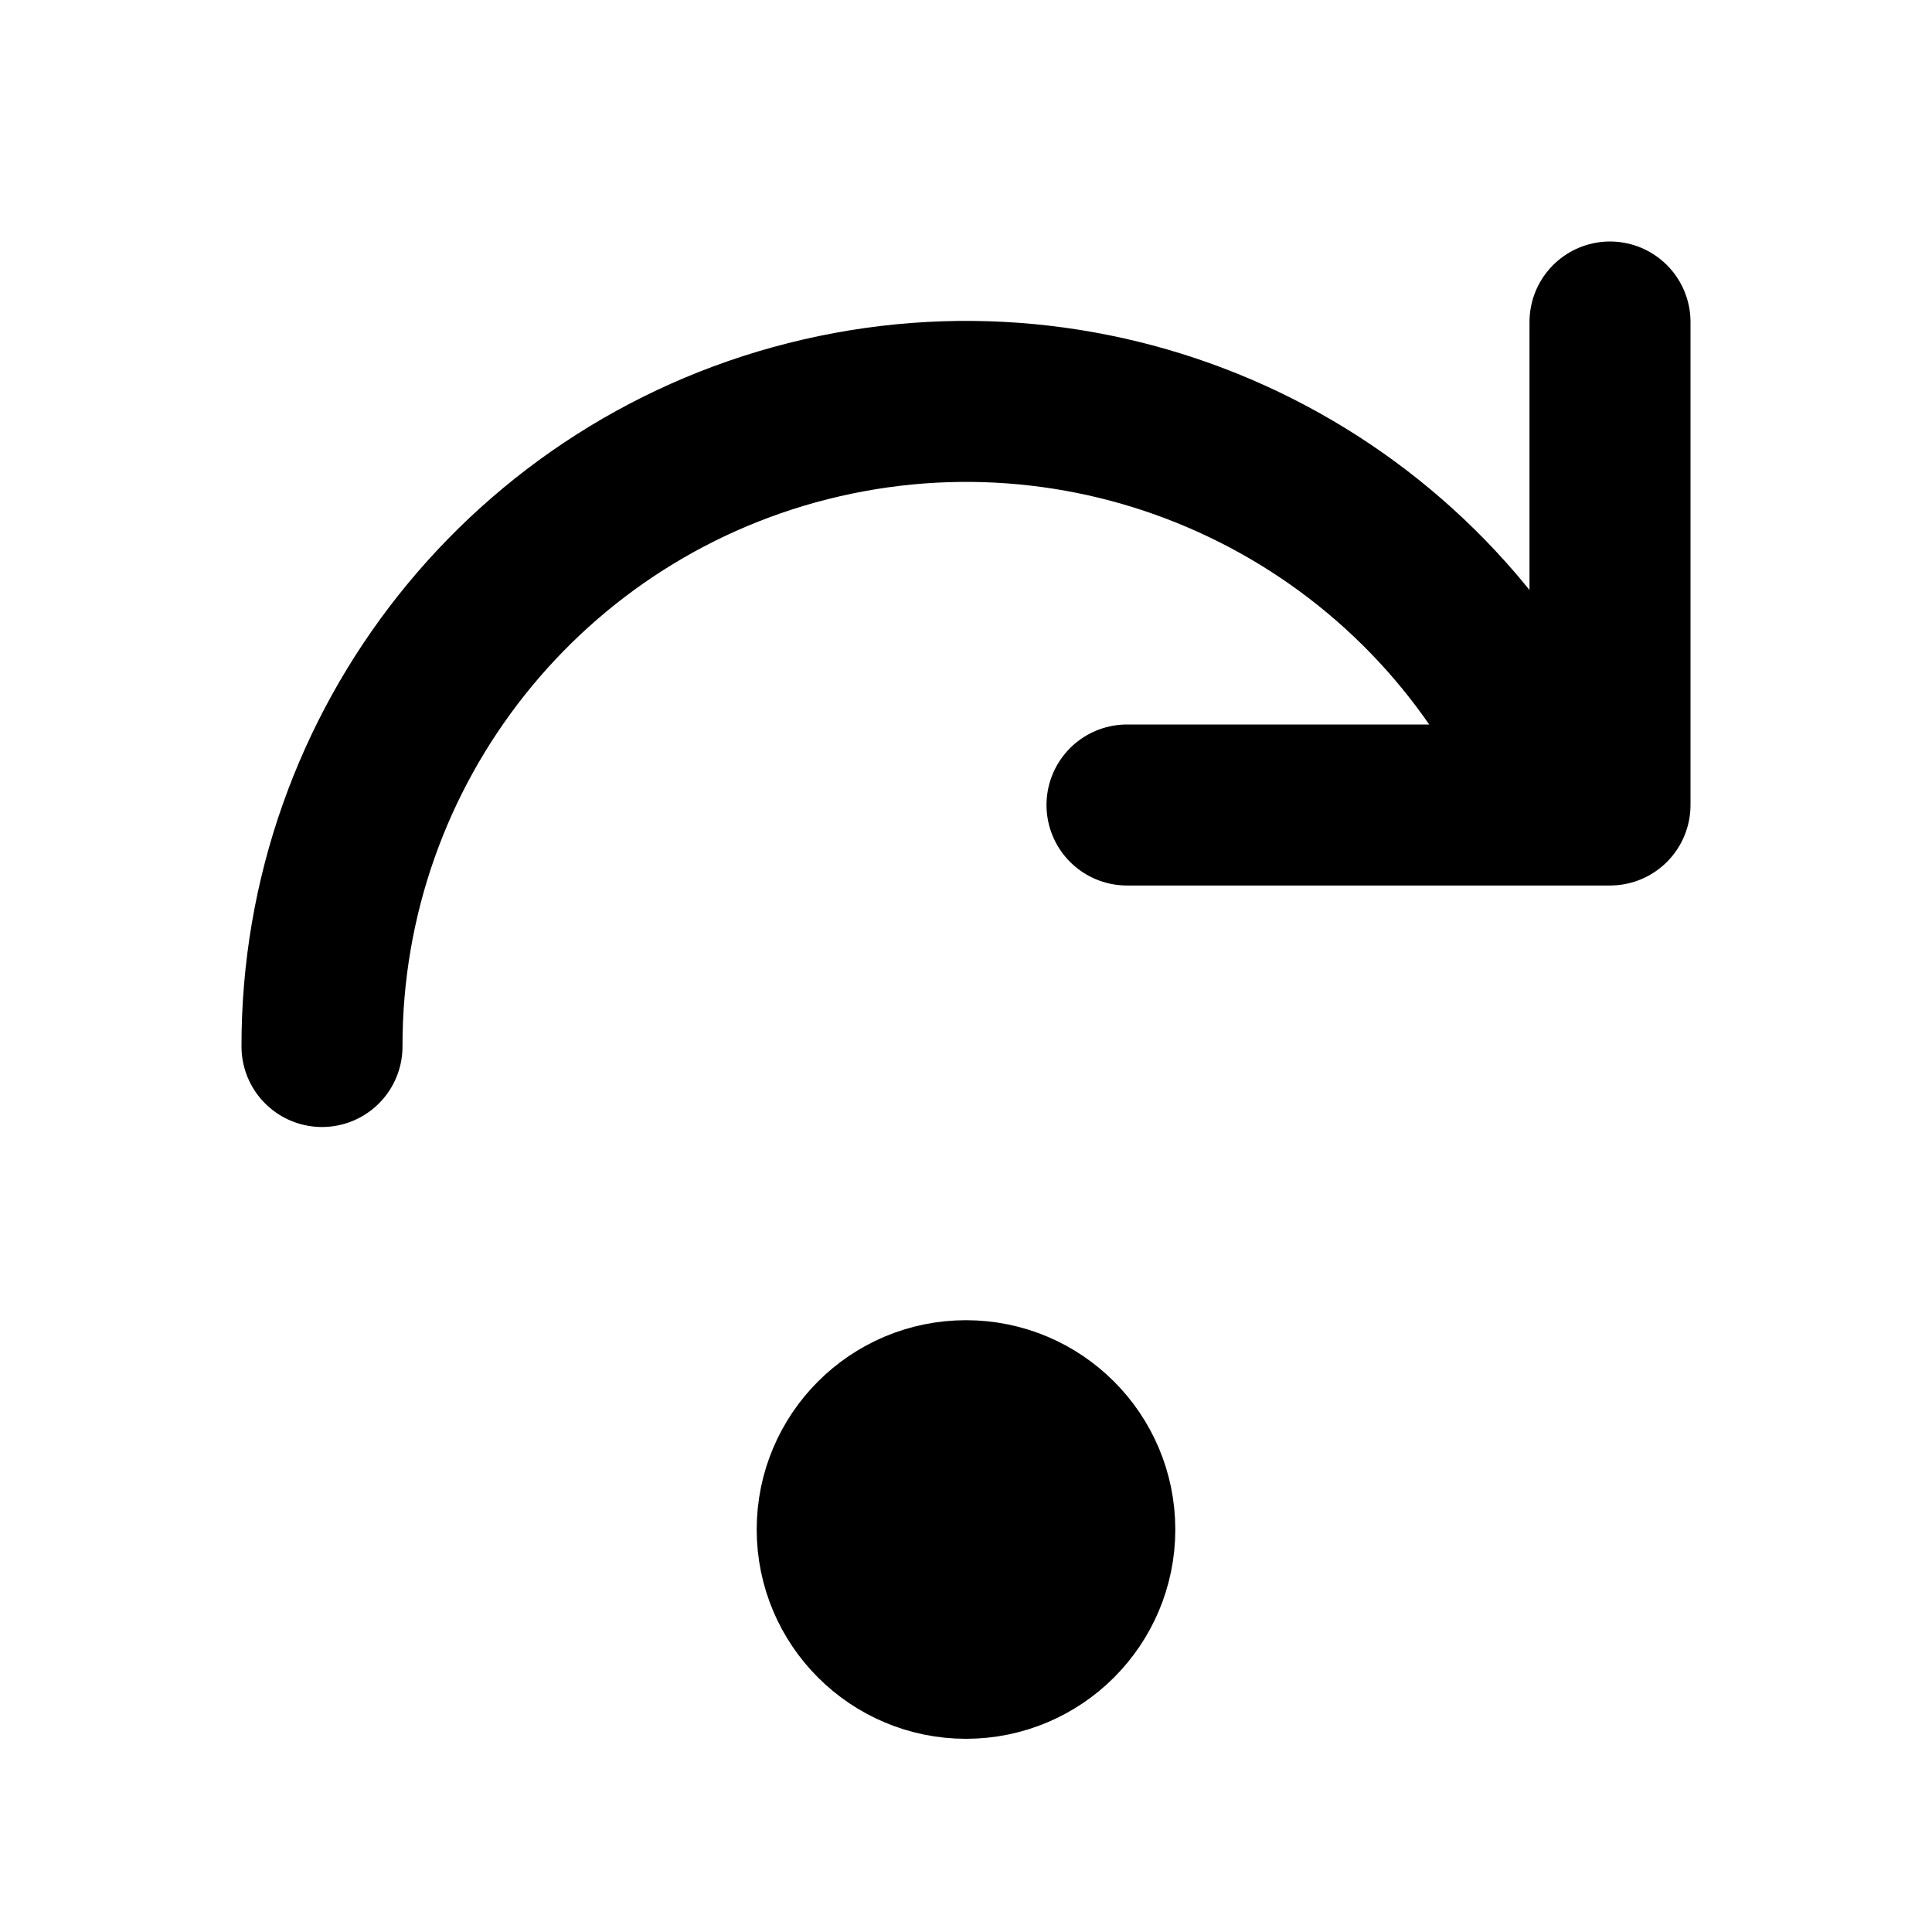
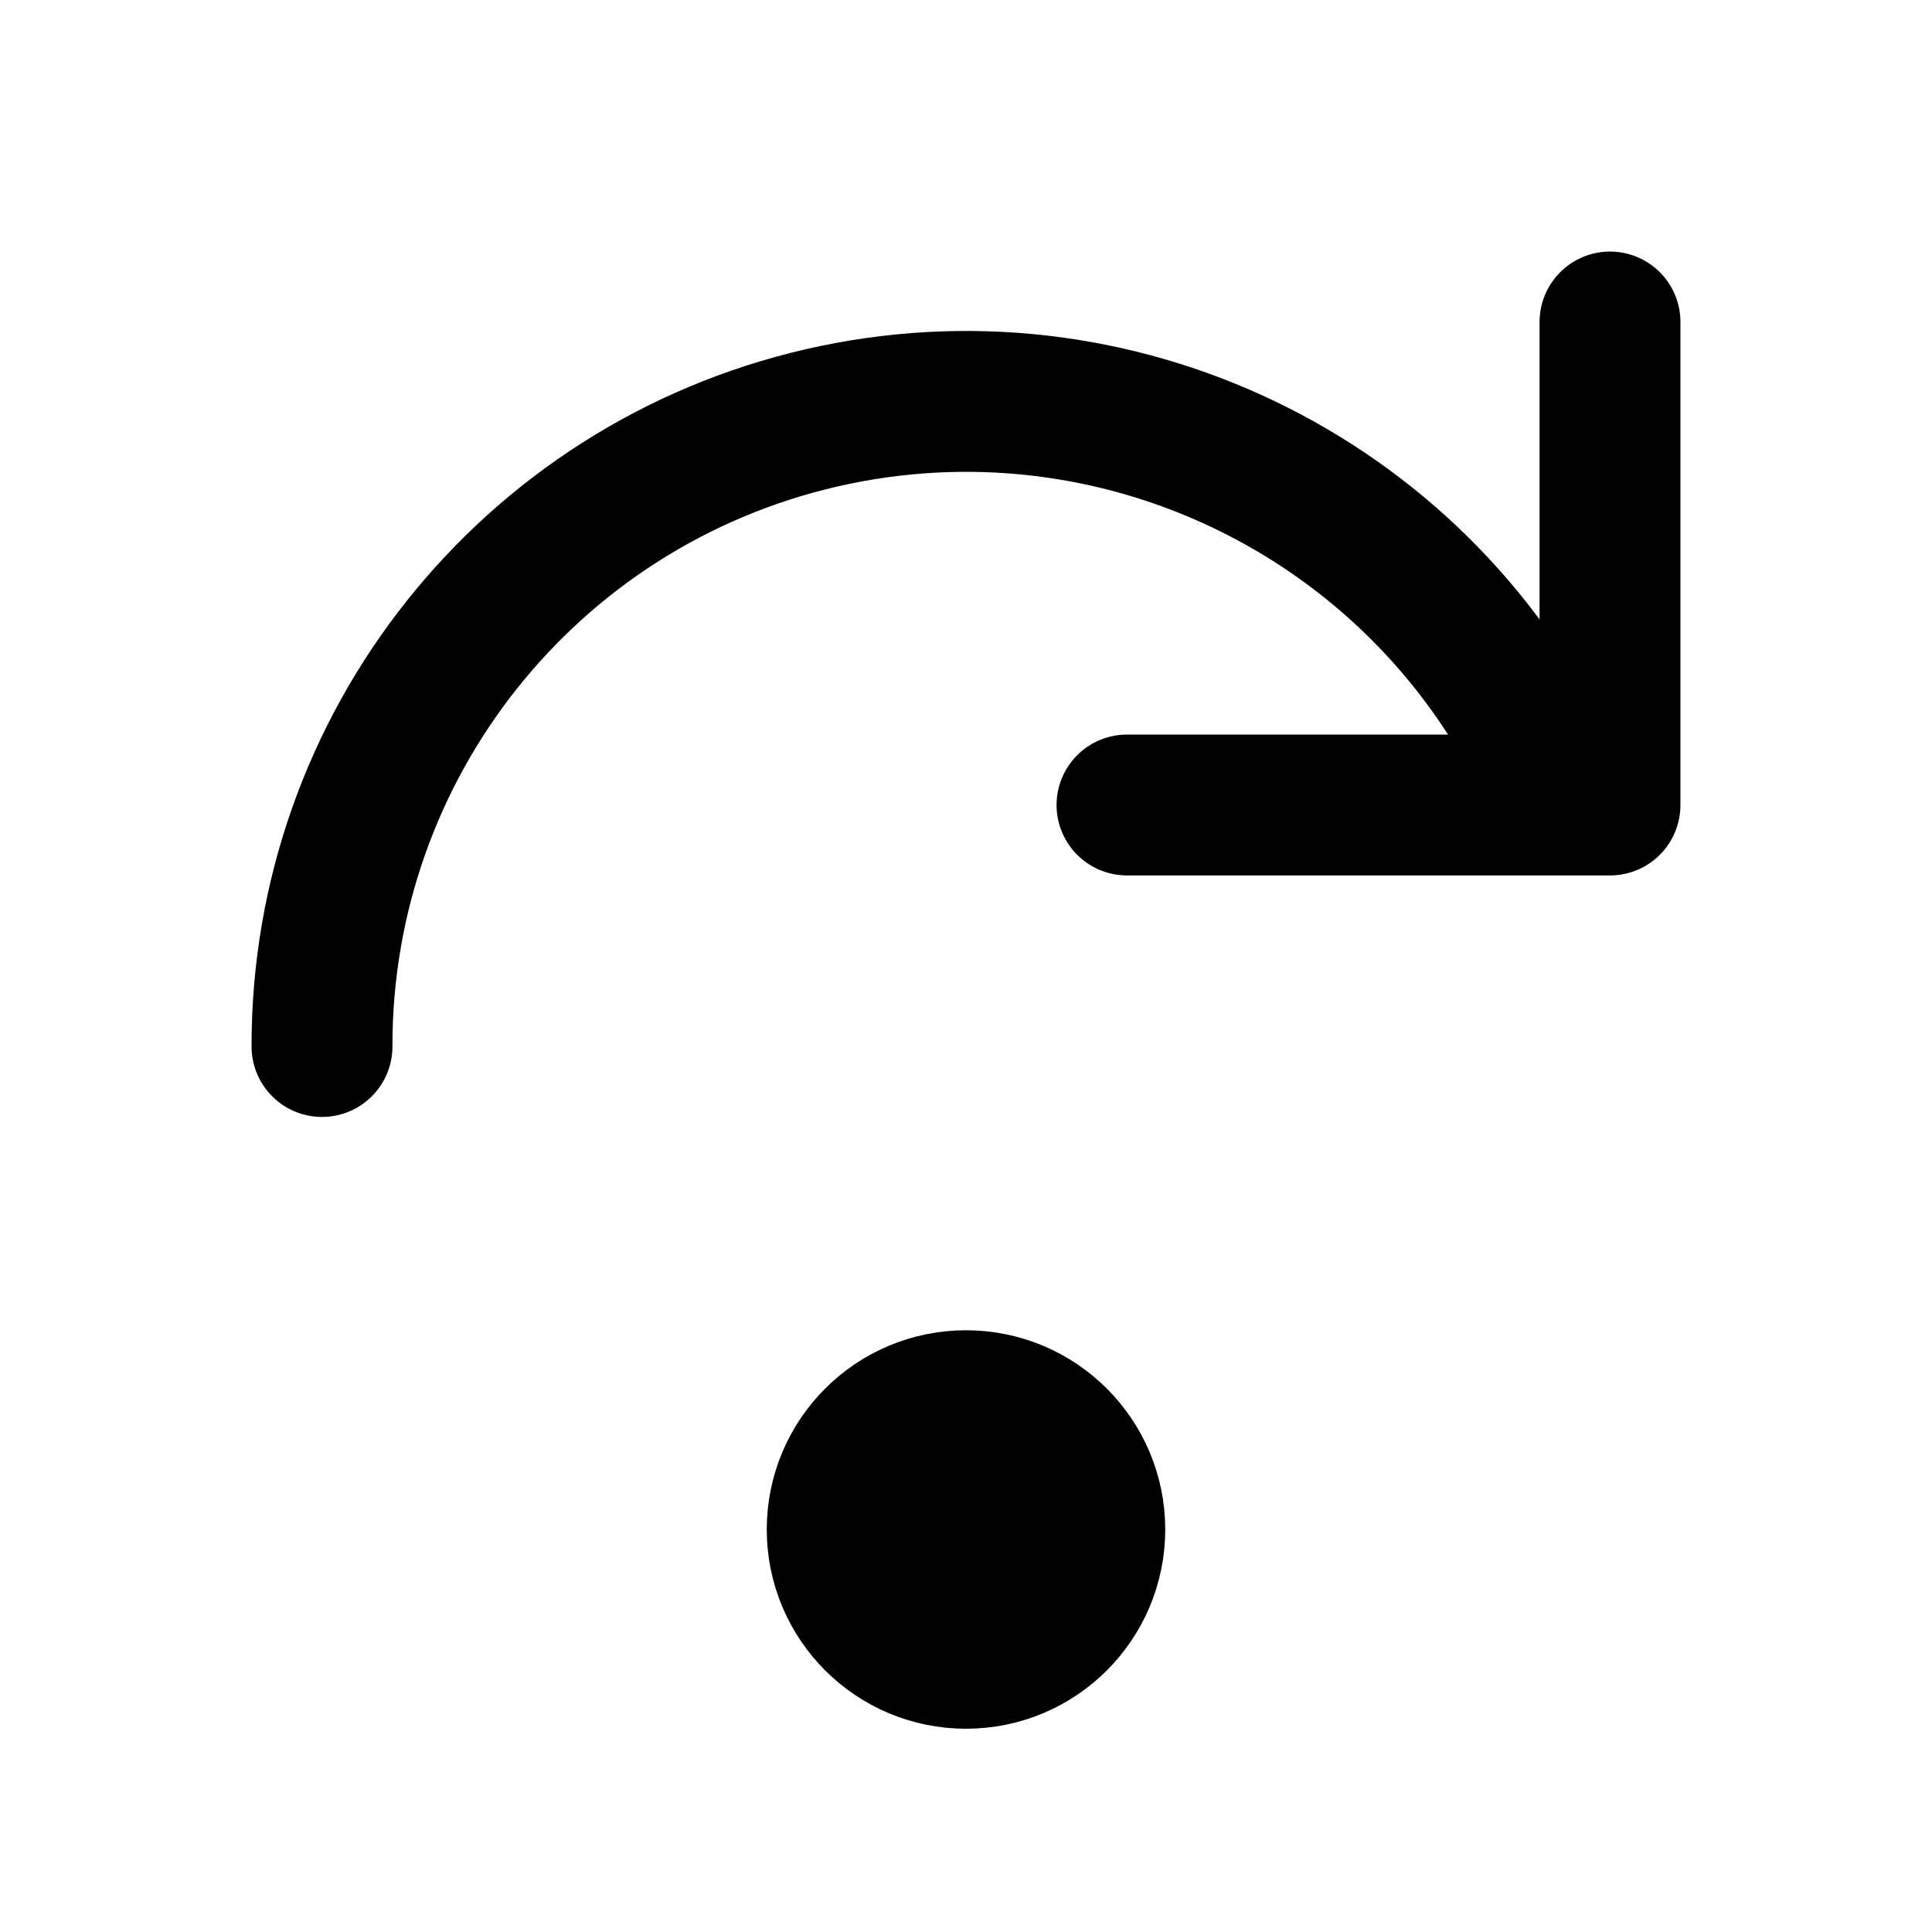
- <svg xmlns="http://www.w3.org/2000/svg" width="24" height="24" viewBox="0 0 24 24" fill="none" stroke="currentColor" stroke-width="2" stroke-linecap="round" stroke-linejoin="round">
+ <svg xmlns="http://www.w3.org/2000/svg" width="24" height="24" viewBox="0 0 24 24" fill="none" stroke="currentColor" stroke-width="1.75" stroke-linecap="round" stroke-linejoin="round">
  <path d="M4 13a8 8 0 0 1 15.2-3.5" />
  <path d="M20 4v6h-6" />
  <circle cx="12" cy="19" r="1.6" fill="currentColor" />
</svg>
